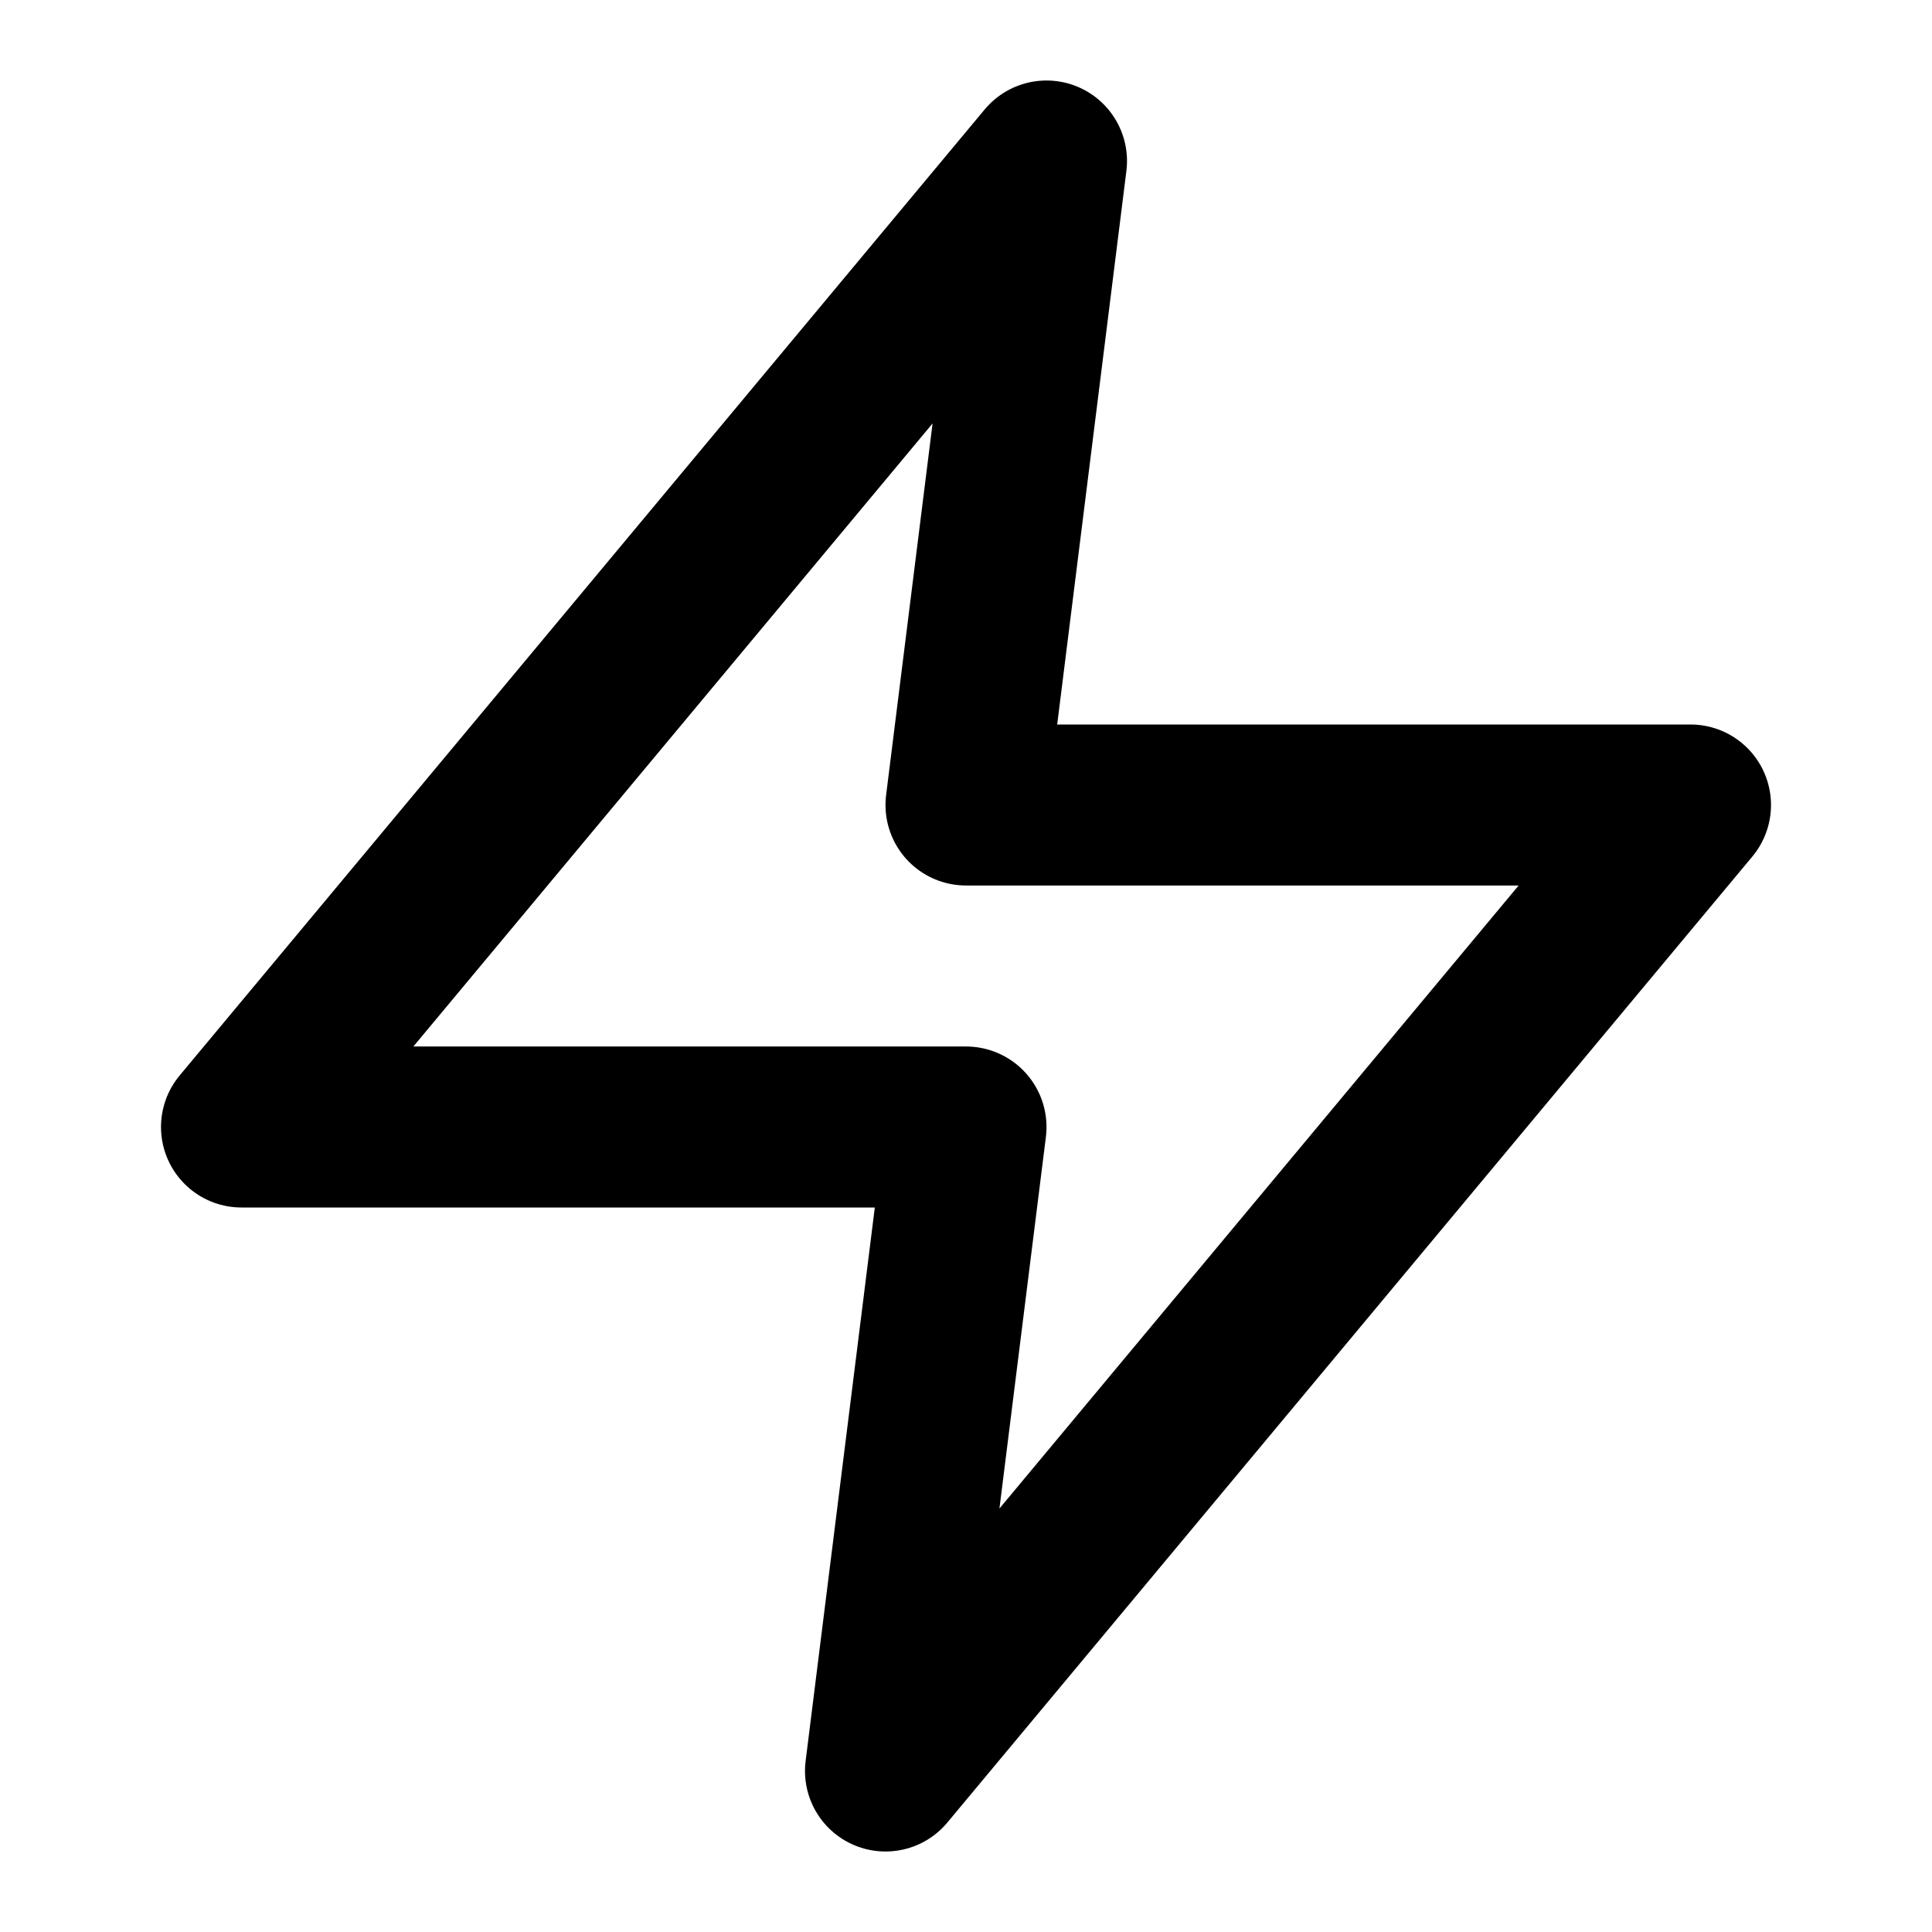
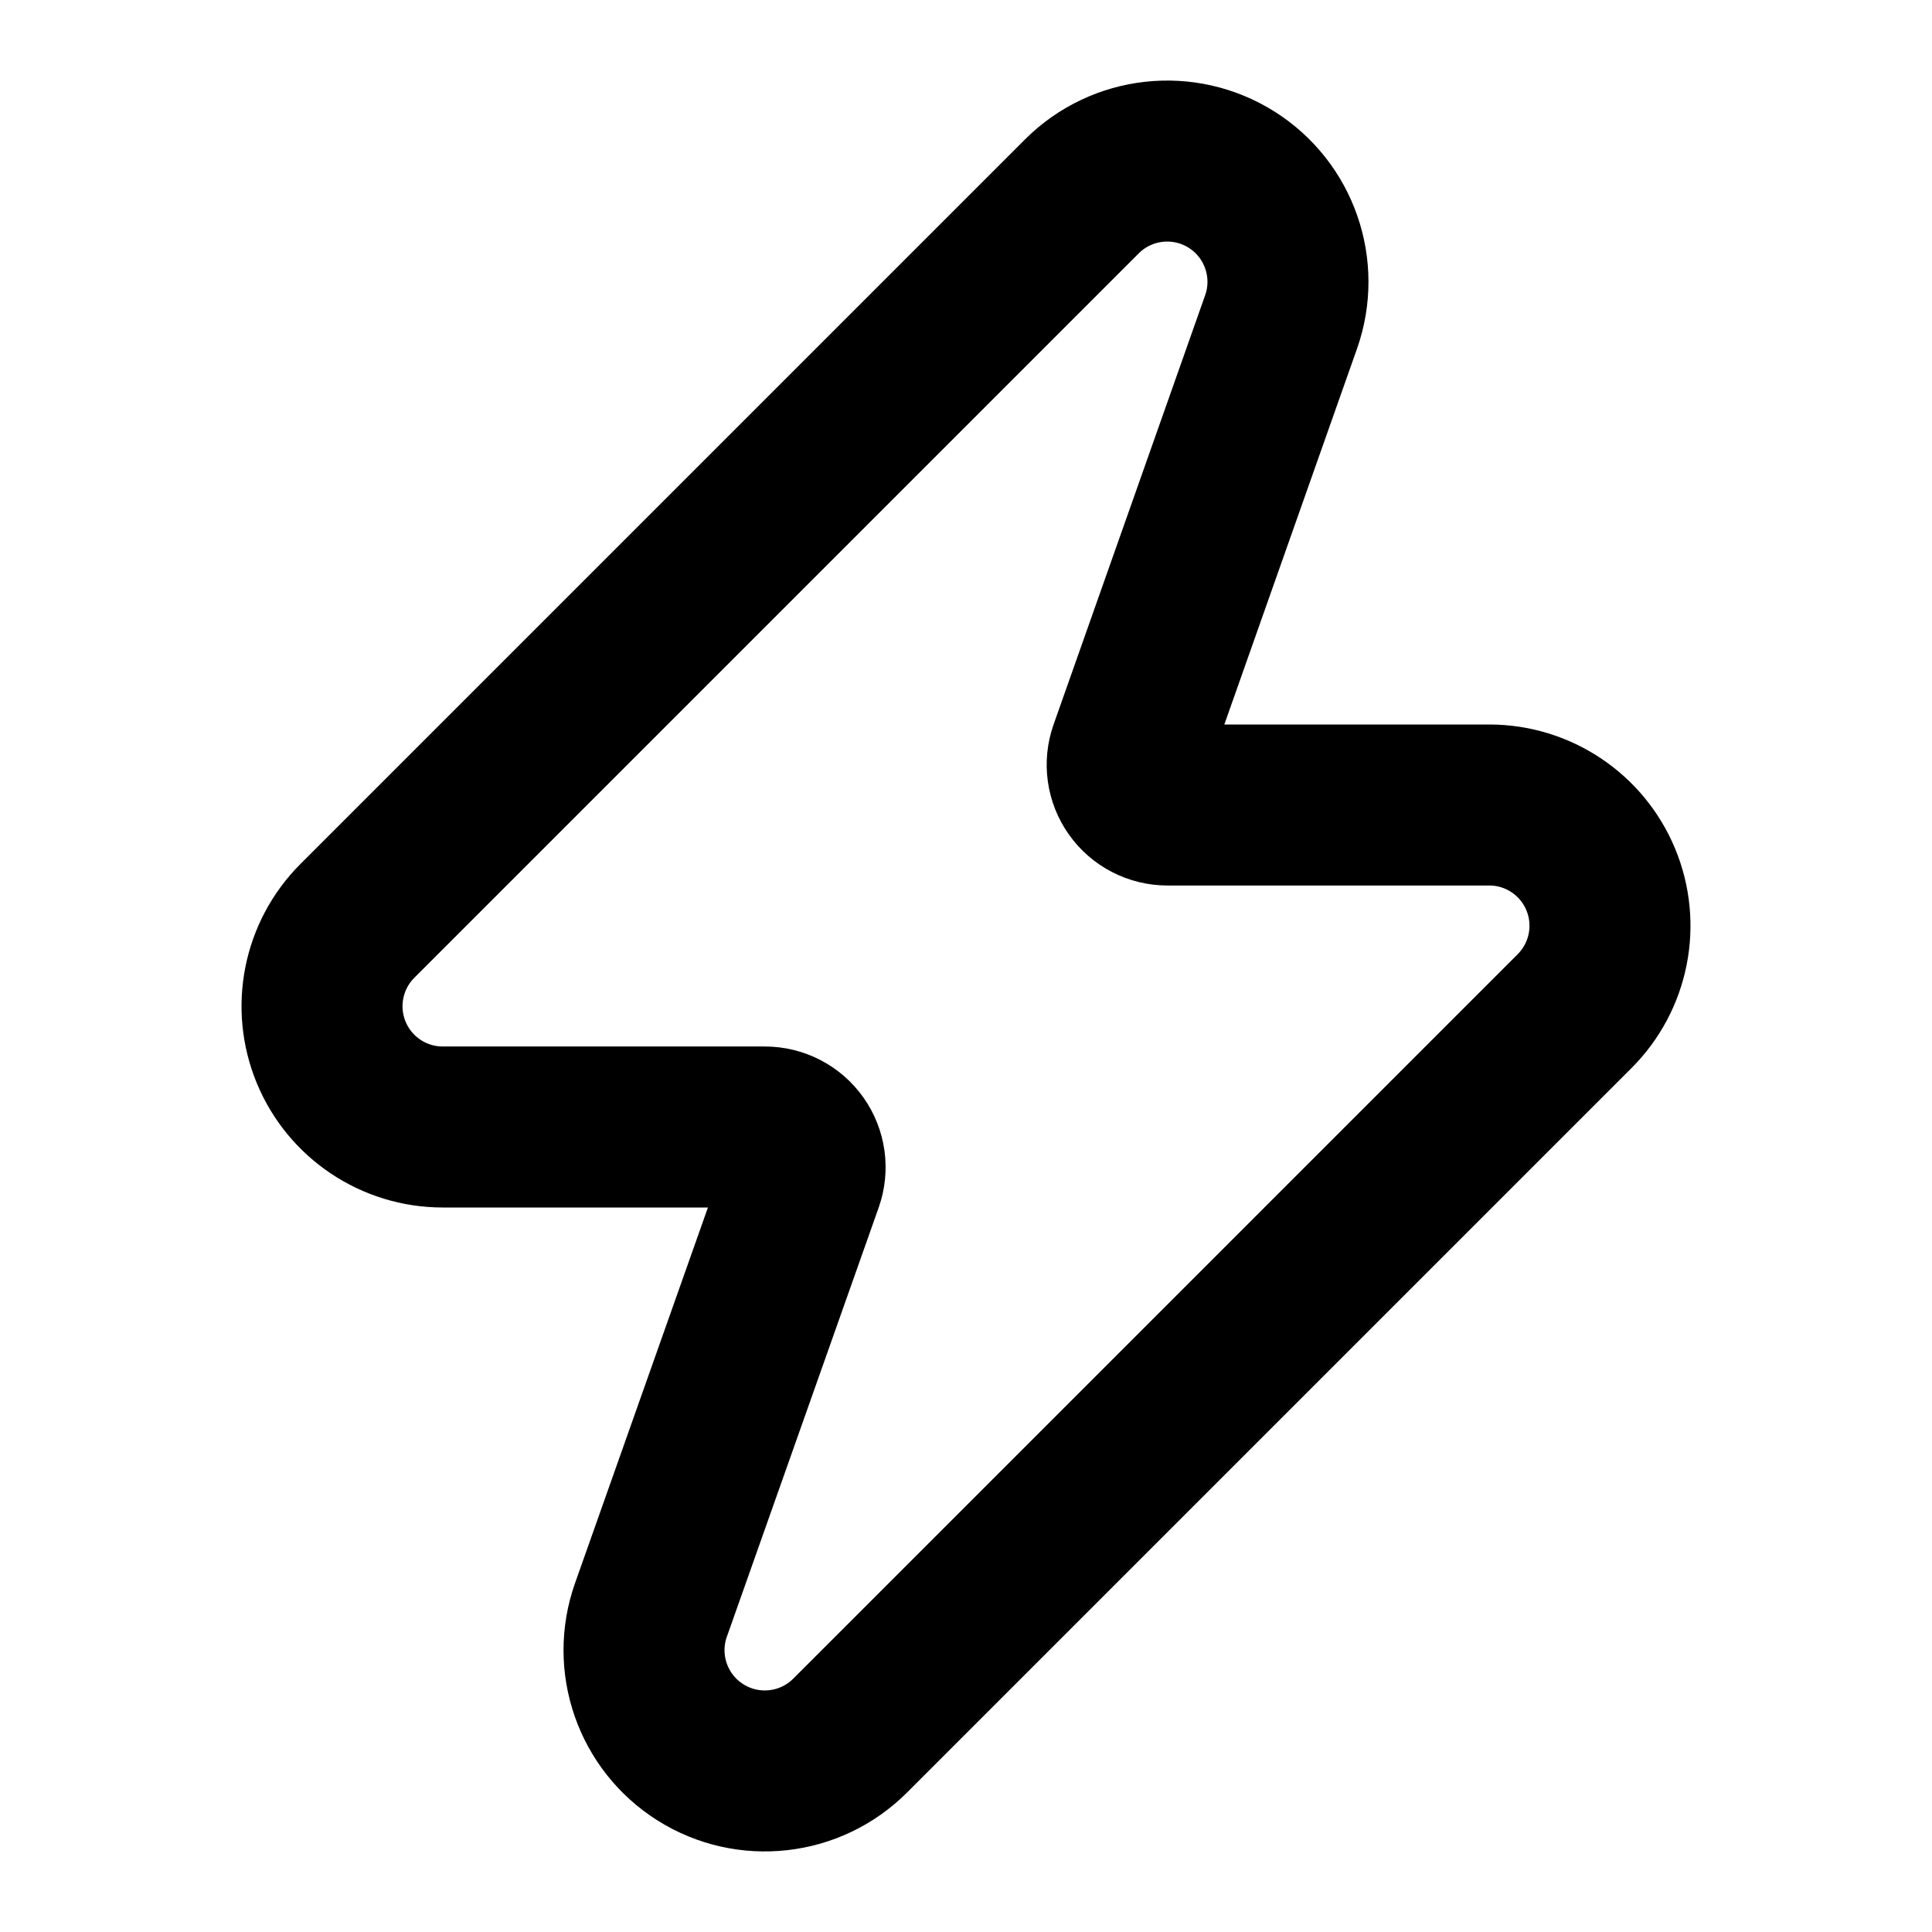
<svg xmlns="http://www.w3.org/2000/svg" viewBox="0 0 24 24" fill="none" stroke="#000" stroke-width="2" stroke-linecap="round" stroke-linejoin="round">
-   <polygon points="13 2 3 14 12 14 11 22 21 10 12 10 13 2" />
+   <path d="M15.914 4a1.5 1.5 0 00-2.474-1.561l-9 9A1.5 1.5 0 005.5 14h4.002a.5.5 0 01.471.666L8.086 20a1.5 1.5 0 002.475 1.56l9-9A1.5 1.5 0 0018.5 10h-3.997a.5.5 0 01-.472-.667z" />
</svg>
